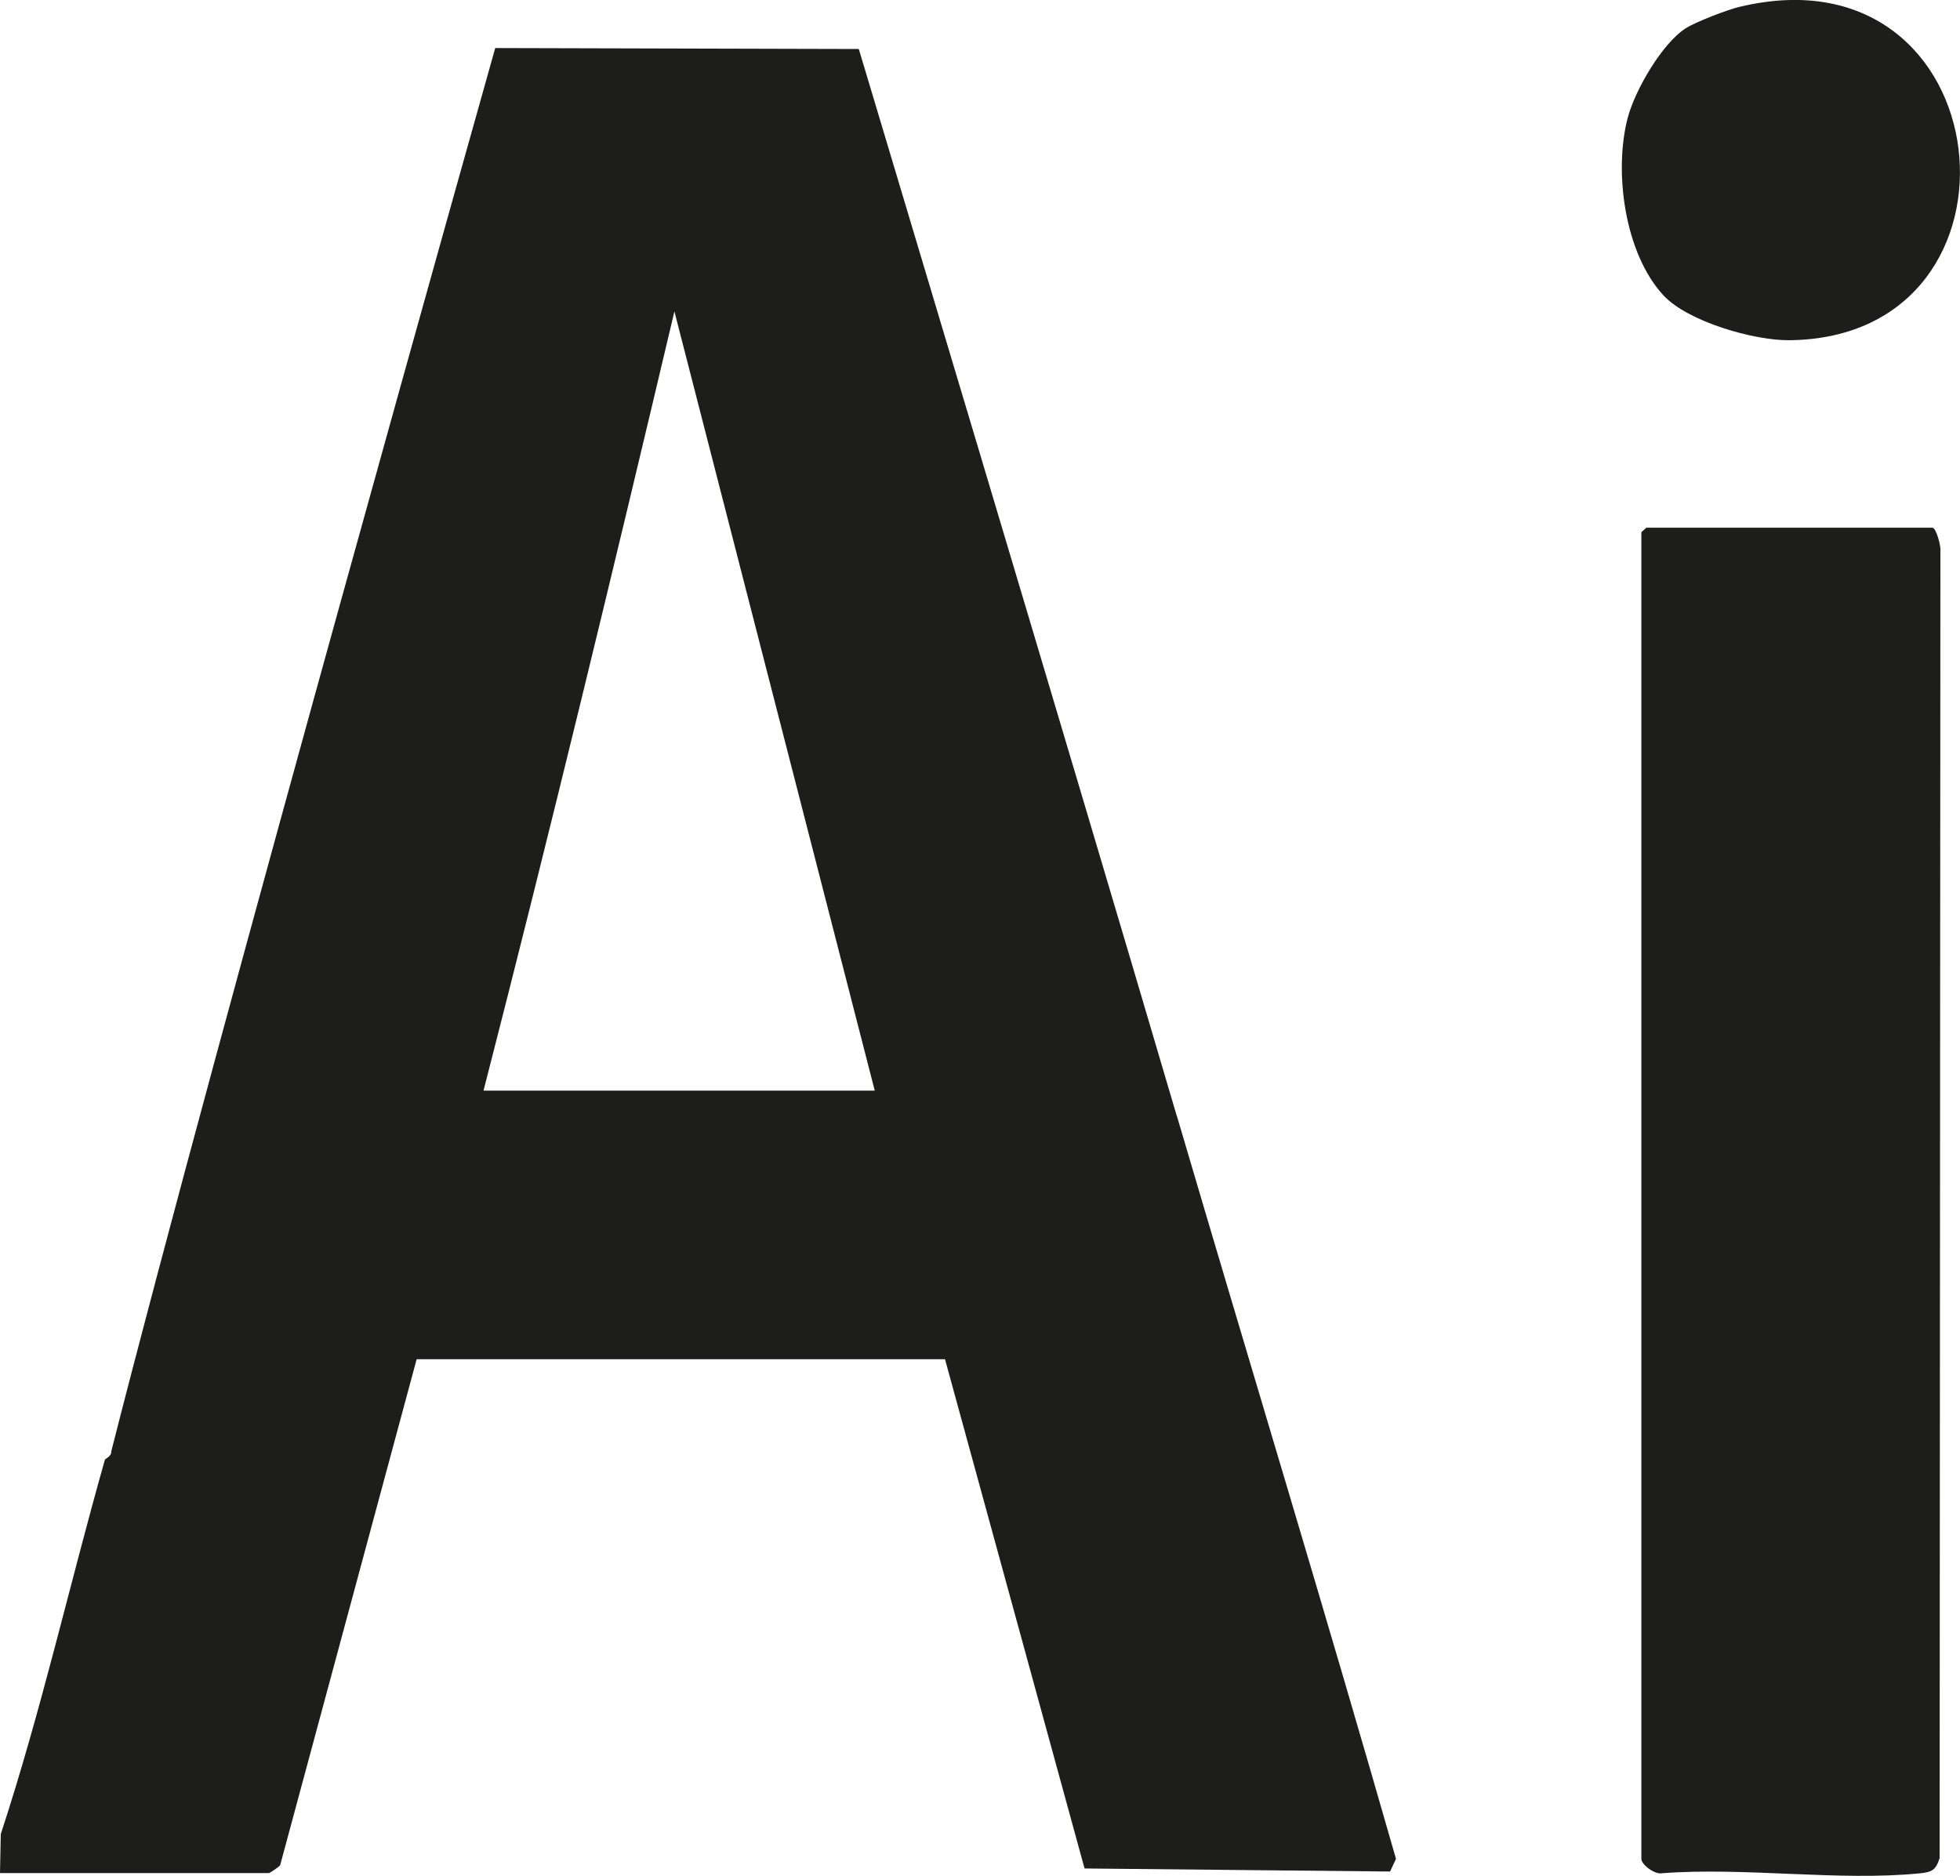
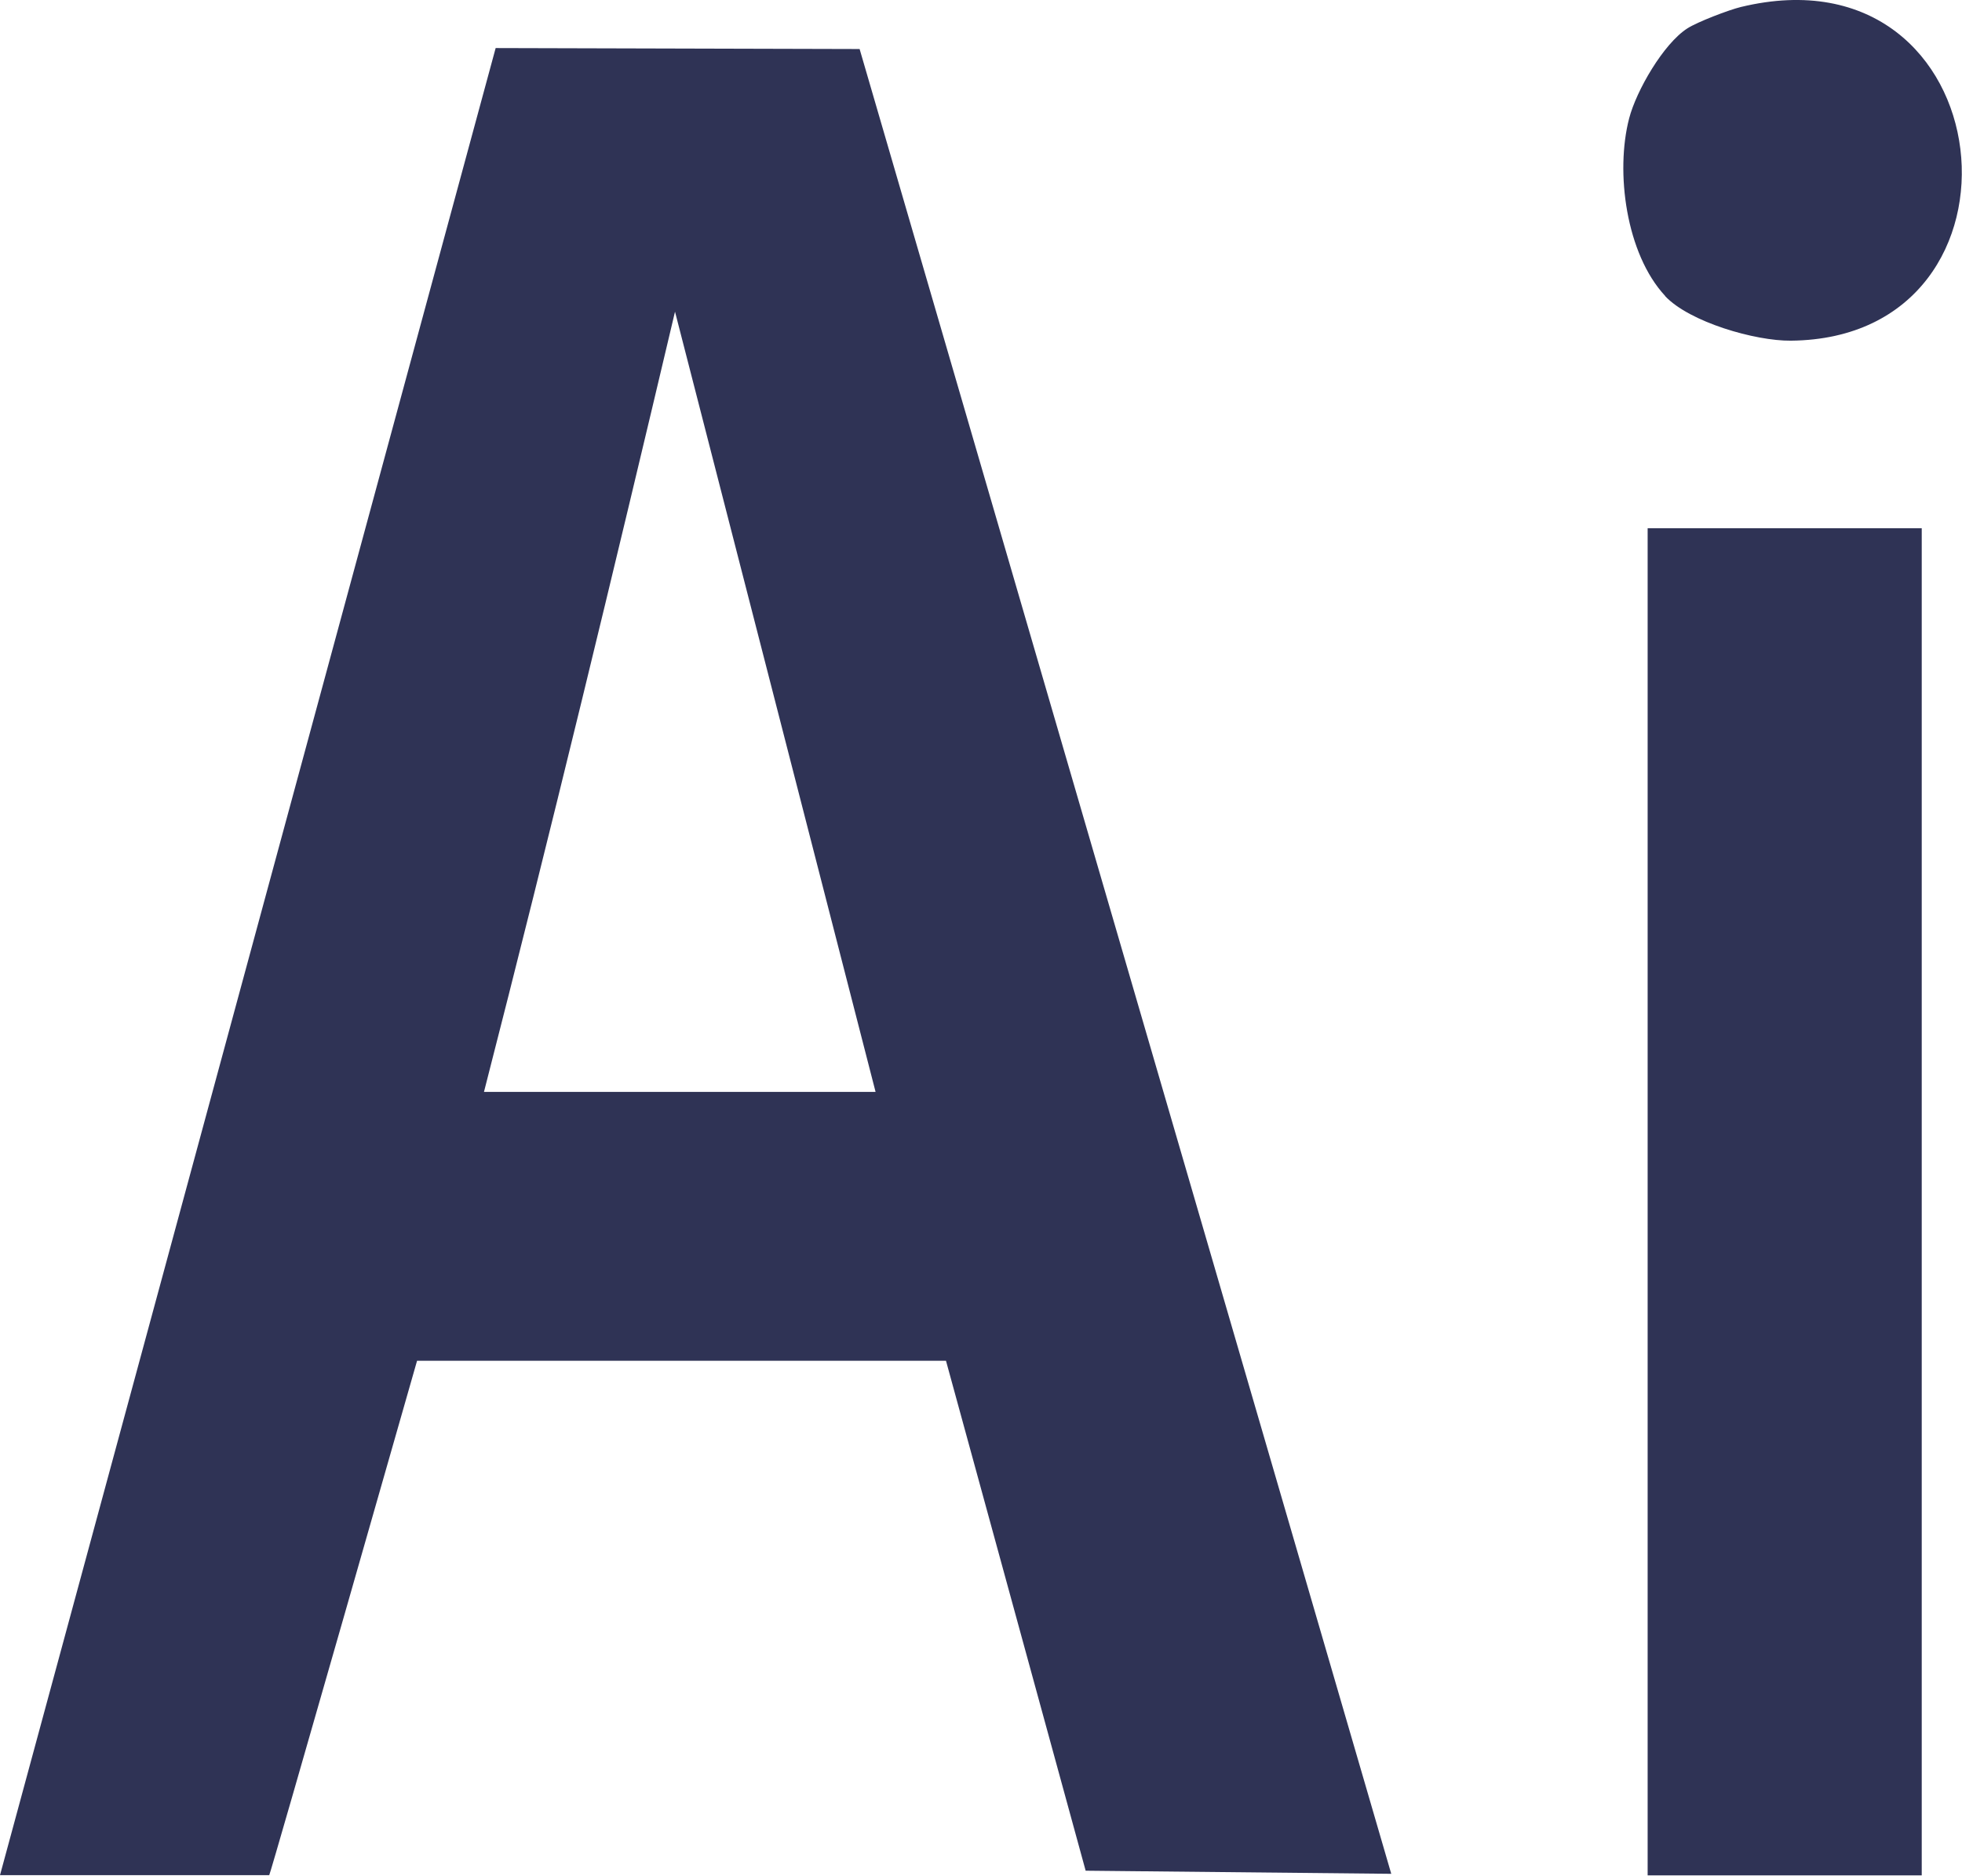
- <svg xmlns="http://www.w3.org/2000/svg" id="Ebene_2" data-name="Ebene 2" viewBox="0 0 225.99 216.29">
+ <svg xmlns="http://www.w3.org/2000/svg" id="Ebene_2" data-name="Ebene 2" viewBox="0 0 100.86 96.4">
  <defs>
    <style>
      .cls-1 {
-         fill: #1d1d1b;
+         fill: #2f3355;
      }
    </style>
  </defs>
  <g id="Ebene_1-2" data-name="Ebene 1">
-     <path class="cls-1" d="M135.7,128.69c8.4,28.55,17.07,57.04,25.26,85.65l-.68,1.46-35.23-.35-16.09-58.72h-60.92s-15.74,58.35-15.74,58.35c-.16.2-1.17.9-1.3.9H0l.09-4.5c4.66-14.18,7.96-28.91,12.01-43.18.02-.06.8-.43.72-.91C24.95,119.63,57.1,5.54,57.1,5.54l41.92.11s24.66,82.21,36.67,123.05ZM100.86,125.76l-23.1-89.85c-7.06,29.86-14.34,60.01-22.01,89.85h45.11Z" />
-     <path class="cls-1" d="M189.79,60.85h33.01c.46,0,1.03,2.23.93,2.74l-.09,150.67c-.45,1.41-.91,1.61-2.28,1.75-9.34.93-20.22-.74-29.73-.01-.8.18-2.38-.98-2.38-1.66V61.4c0-.1.43-.36.55-.55Z" />
-     <path class="cls-1" d="M191.81,34.07c-4.5-4.84-5.75-14.27-4.14-20.46.83-3.18,3.94-8.58,6.7-10.35,1.14-.73,4.77-2.13,6.16-2.46,30.47-7.36,35.04,38.15,5.77,38.43-4.05.04-11.67-2.13-14.49-5.16Z" />
+     <g>
+       <path class="cls-1" d="M71.53,96.31l-15.72-.16-7.18-26.21h-27.19s-7.55,26.44-7.6,26.44H0L25.48,2.47l18.71.05,27.33,93.79ZM45.01,56.12l-10.31-40.1c-3.15,13.33-6.4,26.78-9.82,40.1h20.13Z" />
+       <path class="cls-1" d="M85.6,15.21c-2.01-2.16-2.57-6.37-1.85-9.13.37-1.42,1.76-3.83,2.99-4.62.51-.33,2.13-.95,2.75-1.1,13.6-3.29,15.64,17.03,2.57,17.15-1.81.02-5.21-.95-6.47-2.3Z" />
+       <rect class="cls-1" x="84.7" y="27.15" width="14.09" height="69.24" />
+     </g>
  </g>
</svg>
